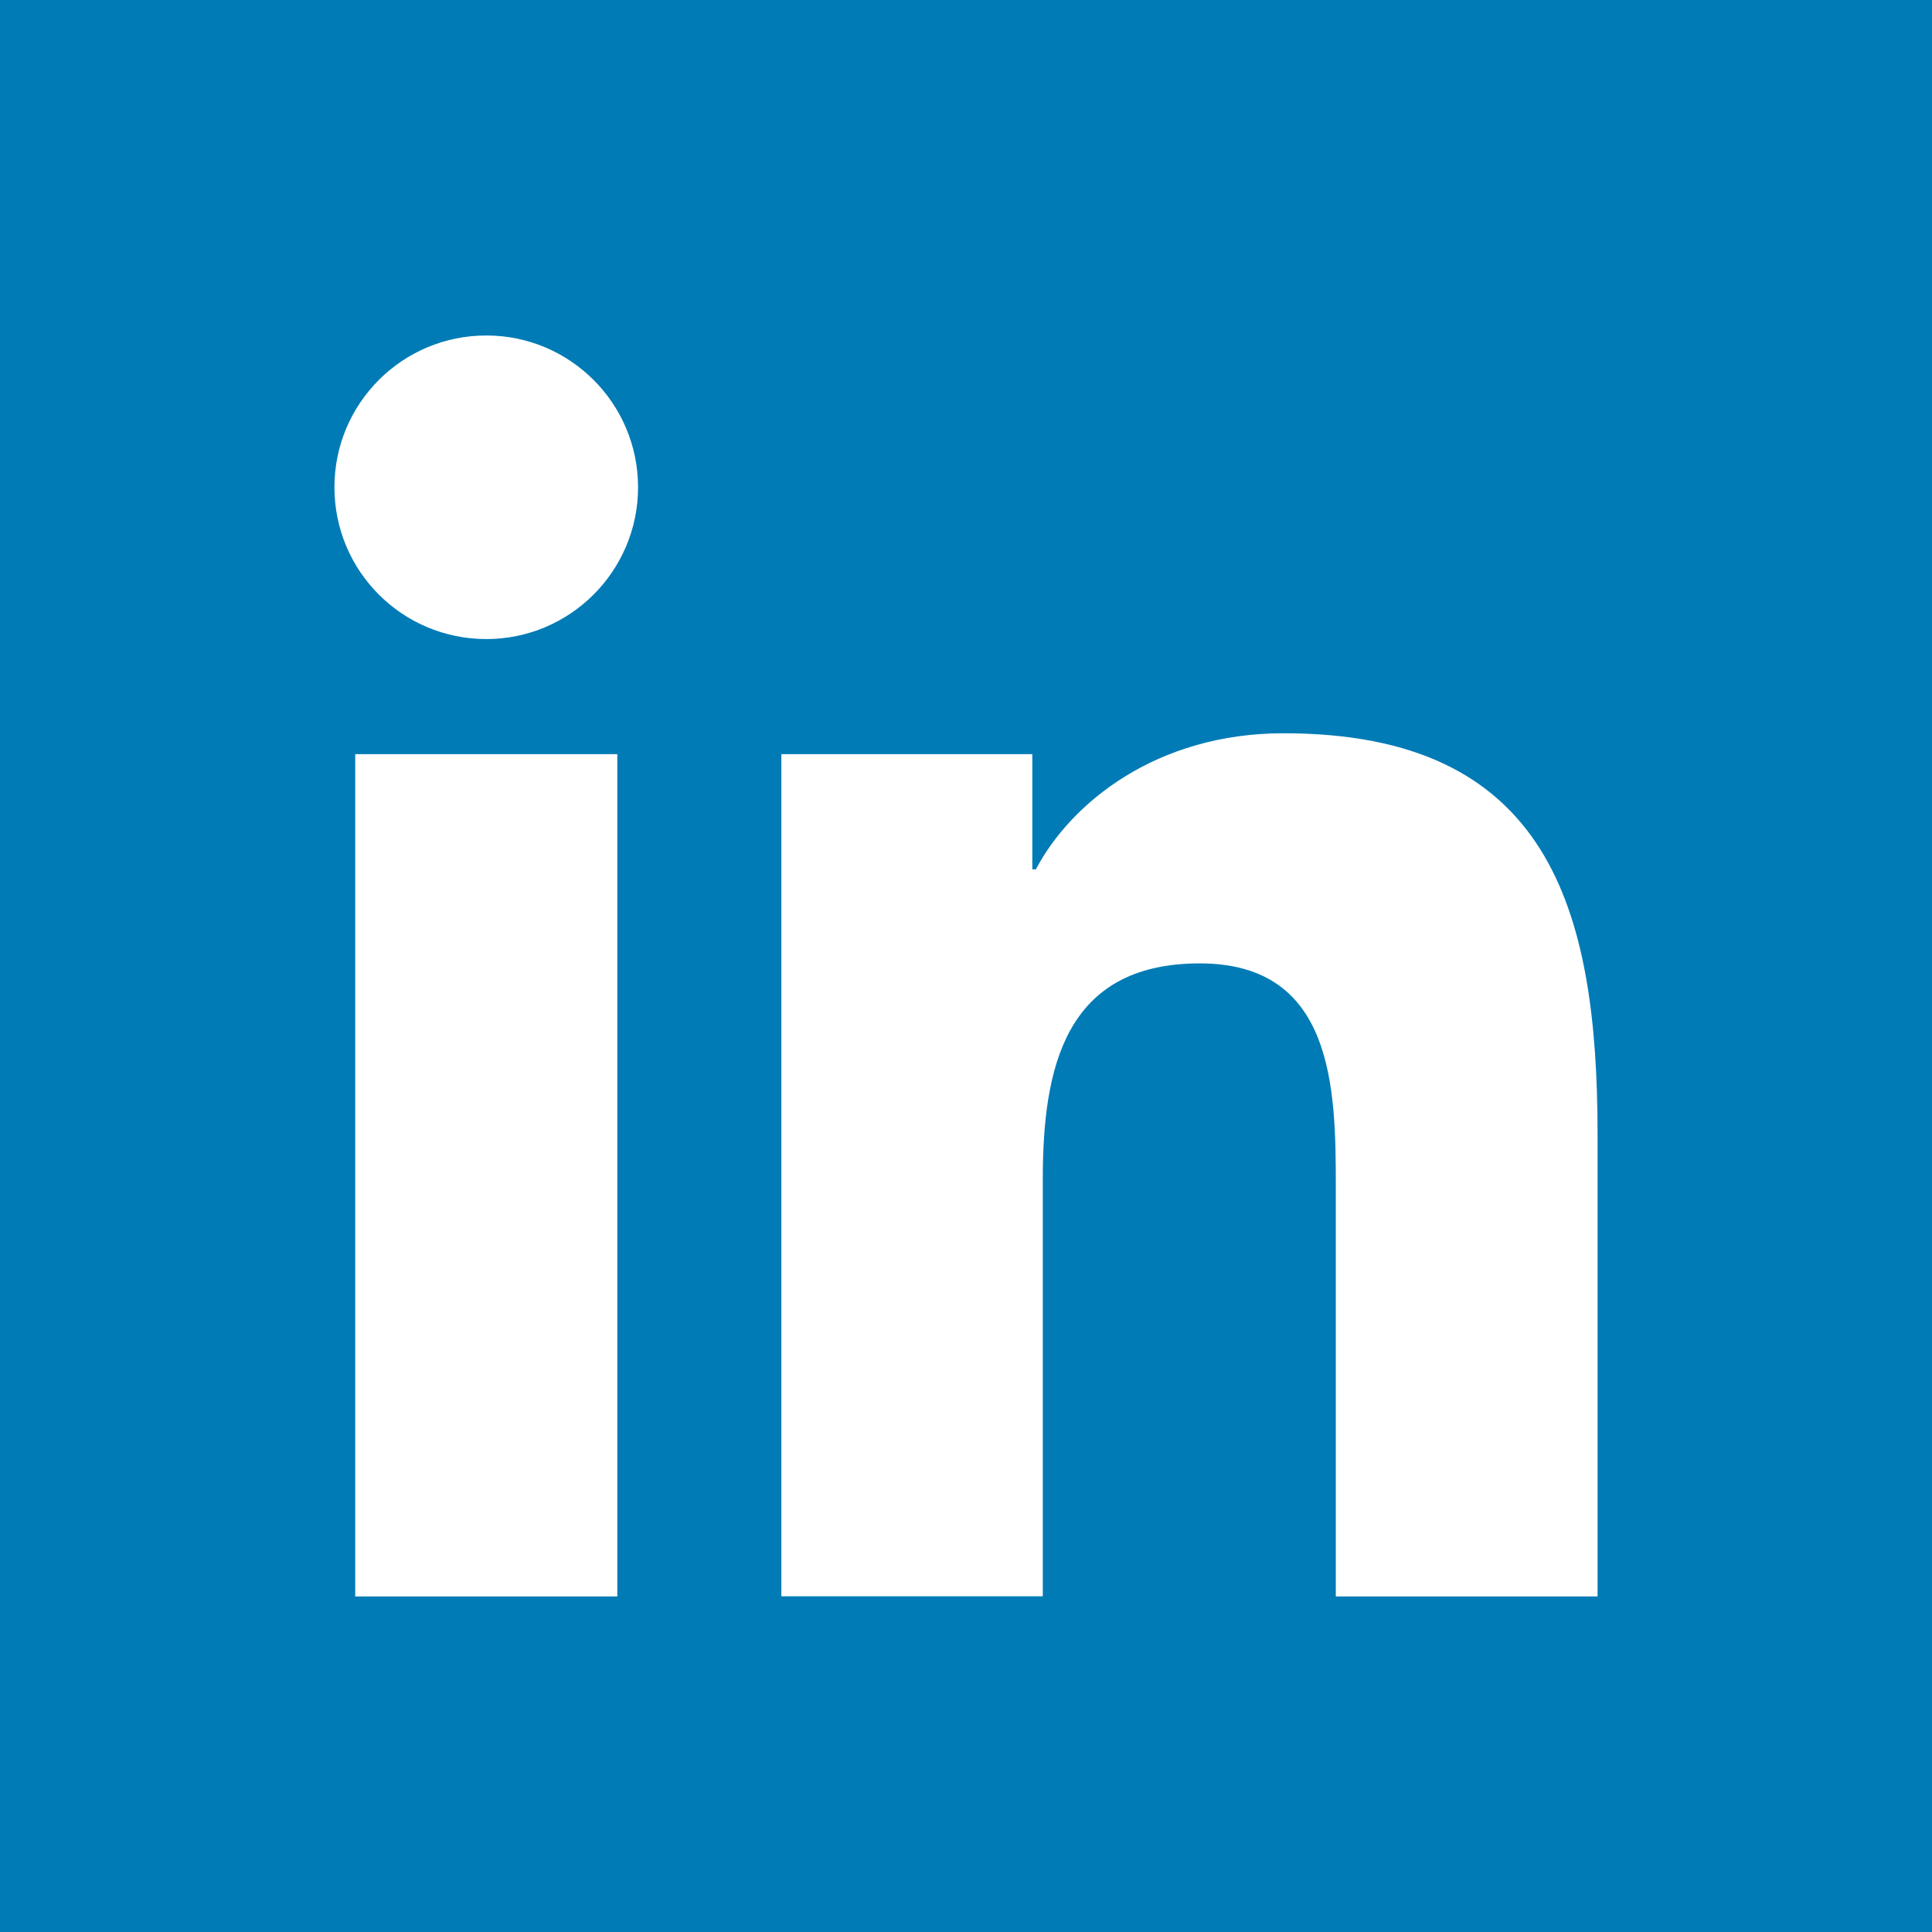
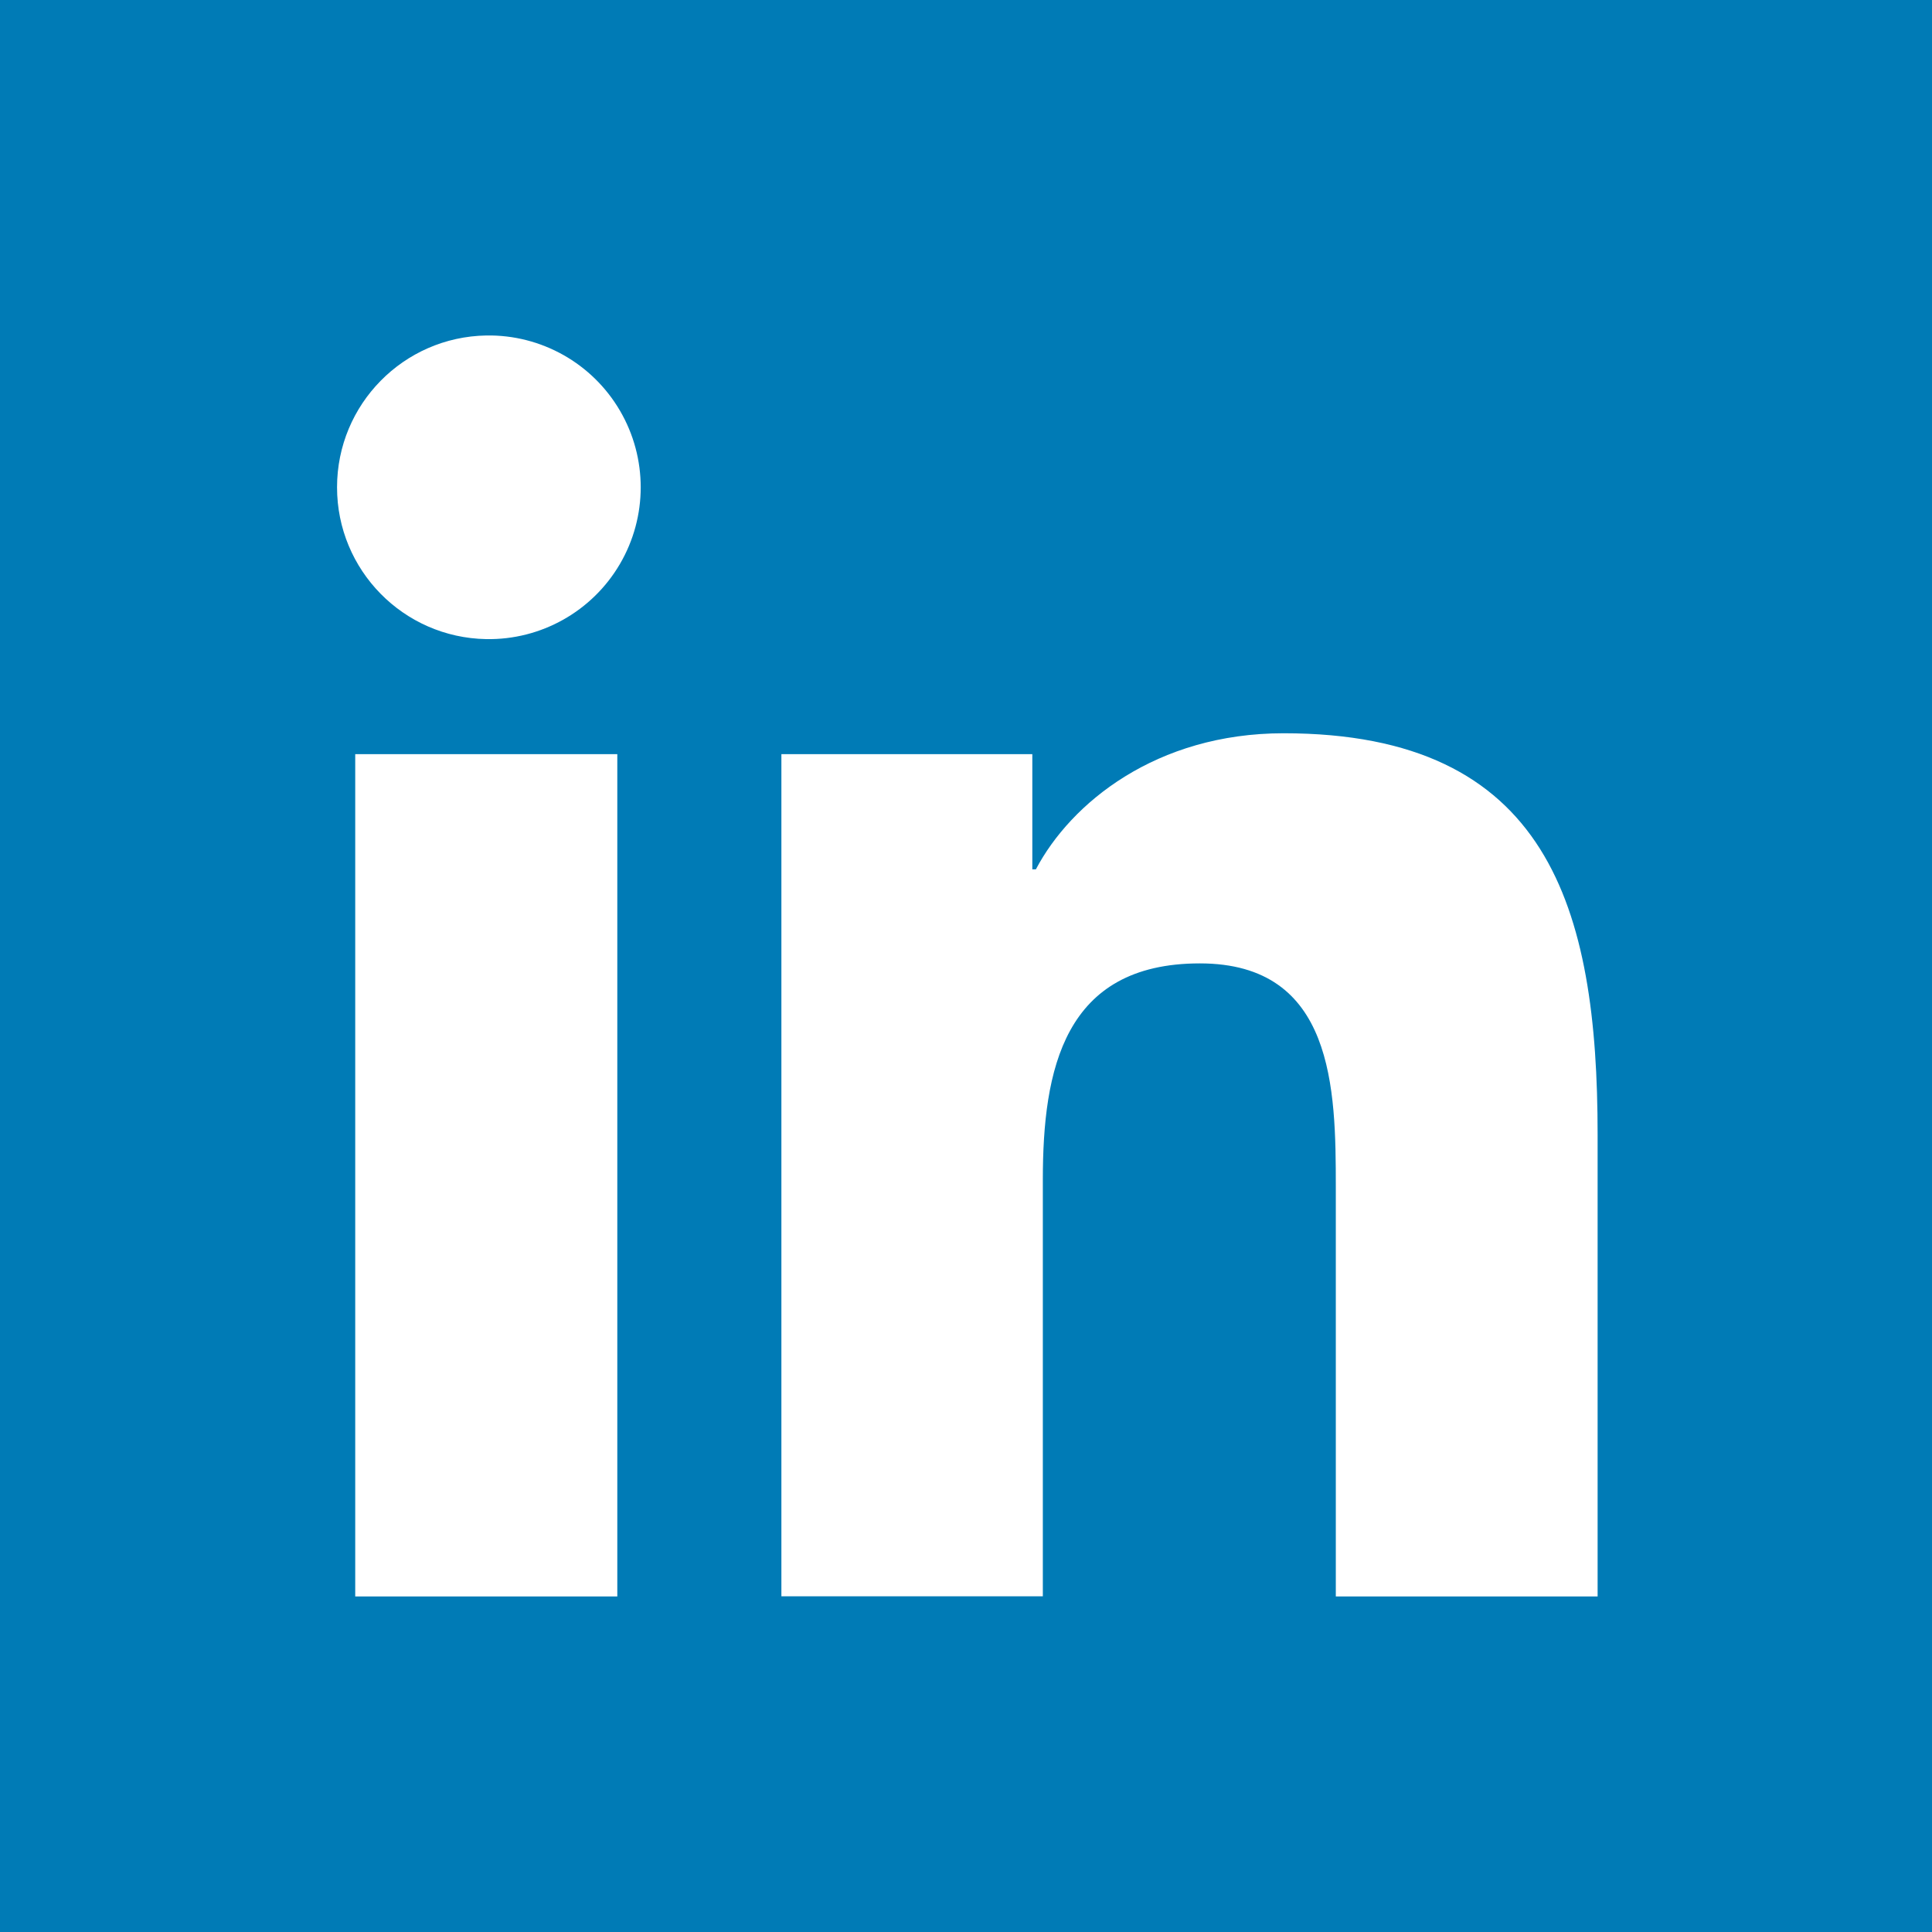
- <svg xmlns="http://www.w3.org/2000/svg" version="1.1" id="Layer_1" x="0px" y="0px" width="42.27px" height="42.27px" viewBox="0 -3.135 42.27 42.27" enable-background="new 0 -3.135 42.27 42.27" xml:space="preserve">
+ <svg xmlns="http://www.w3.org/2000/svg" width="42.27" height="42.27" viewBox="0 -3.135 42.27 42.27">
  <path fill="#007BB6" d="M0-3.135v42.27h42.27v-42.27H0z" />
-   <g>
-     <path fill="#FFFFFF" d="M7.772,13.365h5.734v18.428H7.772V13.365z M10.64,4.205c1.832,0,3.32,1.487,3.32,3.321   c0,1.833-1.488,3.321-3.32,3.321c-1.839,0-3.323-1.487-3.323-3.321S8.801,4.205,10.64,4.205" />
-     <path fill="#FFFFFF" d="M17.096,13.365h5.49v2.52h0.078c0.764-1.449,2.631-2.977,5.42-2.977c5.797,0,6.869,3.815,6.869,8.779   v10.107h-5.727v-8.964c0-2.138-0.037-4.887-2.975-4.887c-2.98,0-3.436,2.33-3.436,4.733v9.114h-5.72V13.365L17.096,13.365z" />
+   <g fill="#FFF">
+     <path d="M7.772 13.365h5.734v18.428H7.772V13.365zm2.868-9.16a3.322 3.322 0 1 1-.003 6.643 3.322 3.322 0 0 1 .003-6.643M17.096 13.365h5.49v2.52h.078c.764-1.45 2.63-2.977 5.42-2.977 5.797 0 6.87 3.815 6.87 8.78v10.106h-5.728V22.83c0-2.138-.037-4.887-2.975-4.887-2.98 0-3.435 2.33-3.435 4.733v9.114h-5.72V13.365z" />
  </g>
</svg>
